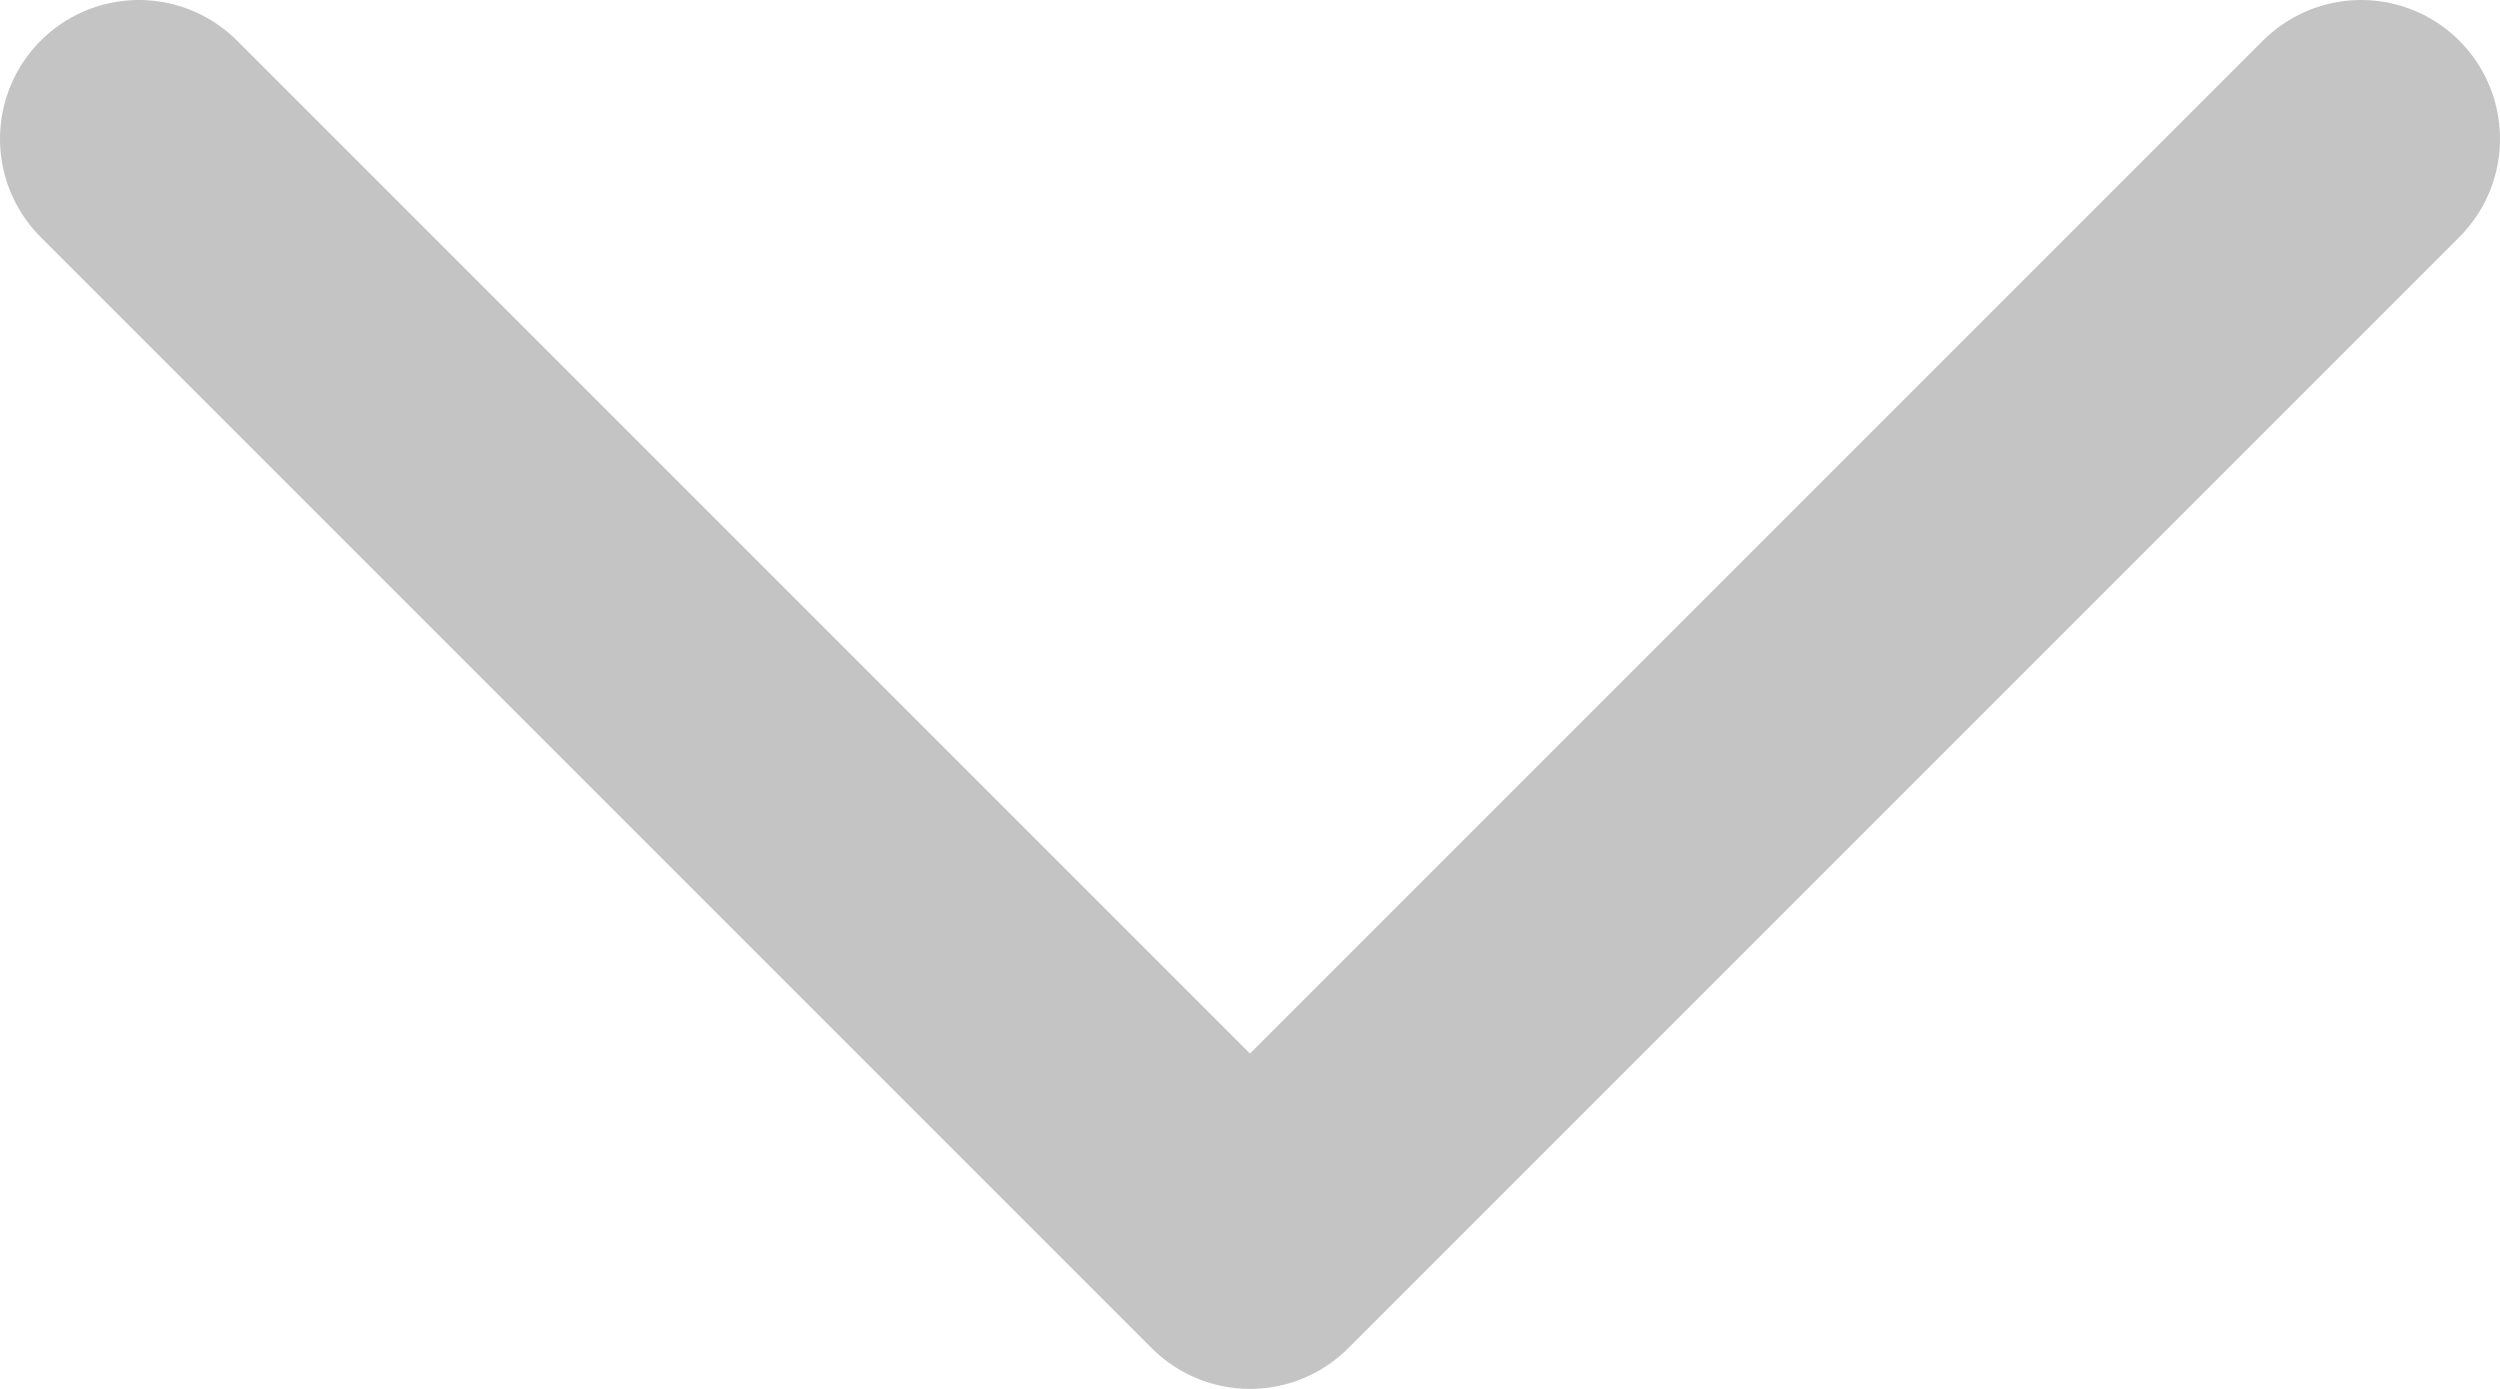
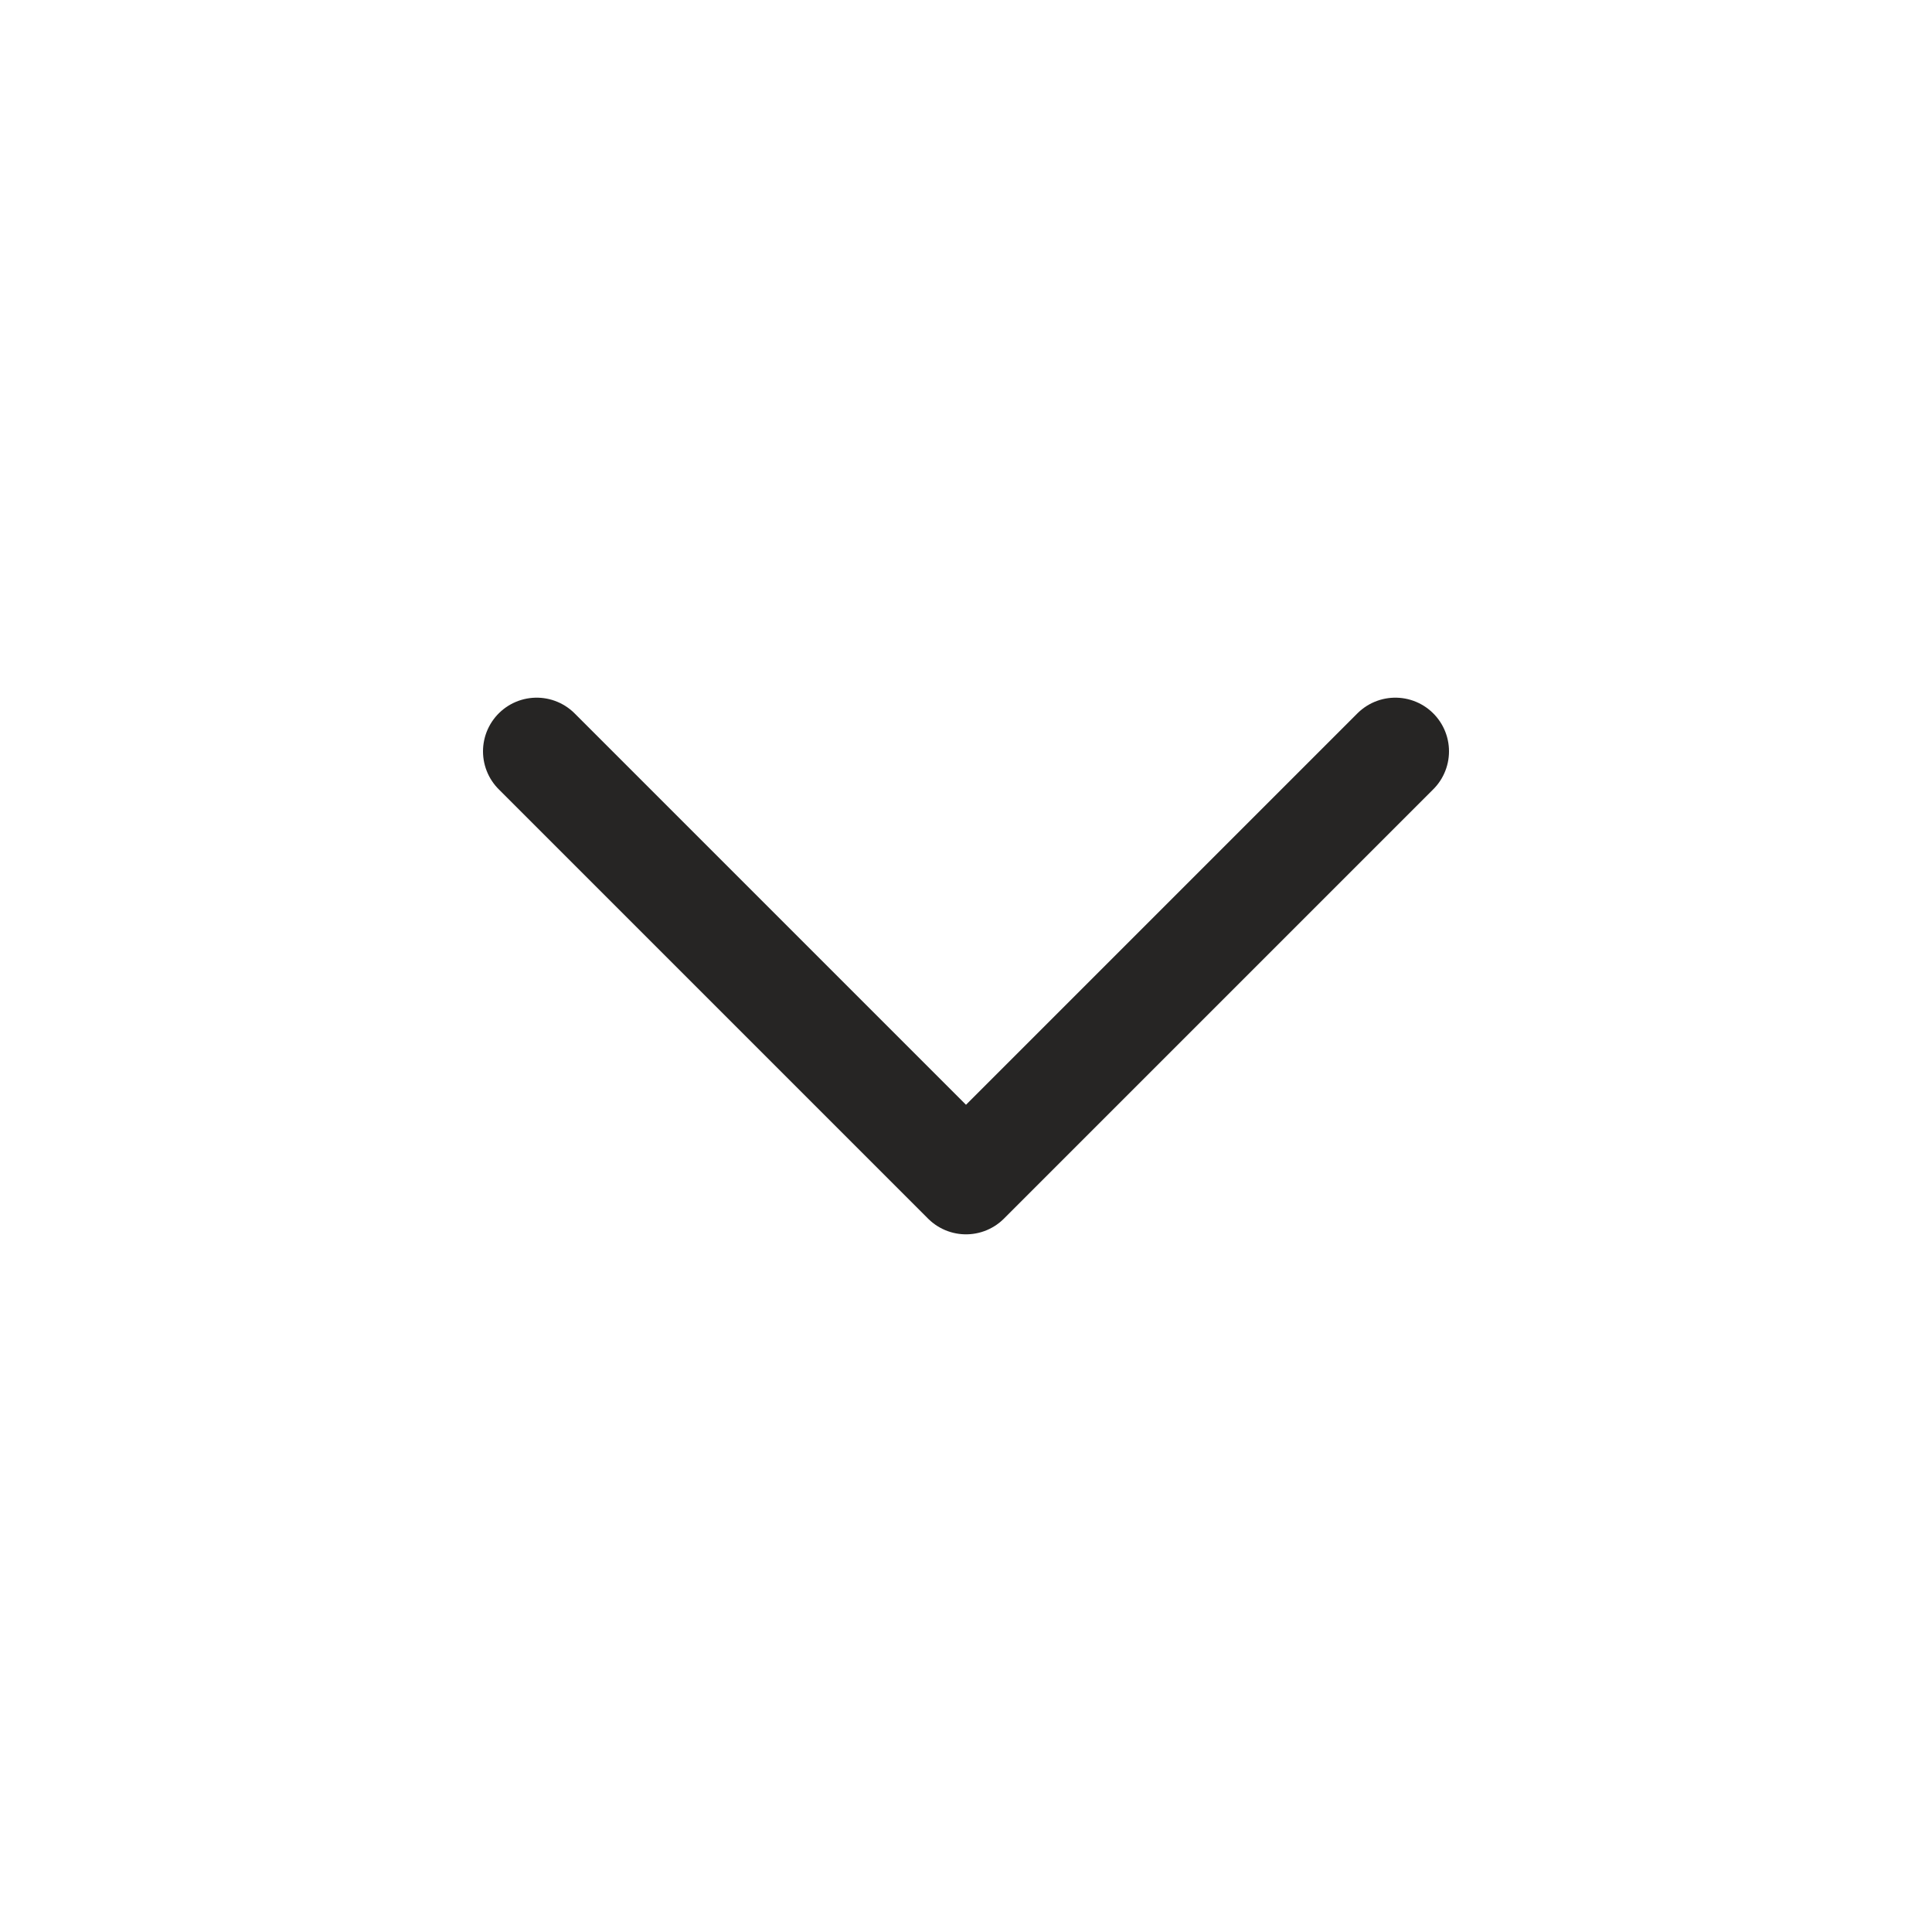
- <svg xmlns="http://www.w3.org/2000/svg" width="18" height="10" viewBox="0 0 18 10" fill="none">
-   <path d="M1 1L9 9L17 1" stroke="#C4C4C4" stroke-width="2" stroke-linecap="round" stroke-linejoin="round" />
+ <svg xmlns="http://www.w3.org/2000/svg" width="36" height="36" viewBox="0 0 36 36" fill="none">
+   <path d="M10 14L18 22L26 14" stroke="#262524" stroke-width="2" stroke-linecap="round" stroke-linejoin="round" />
</svg>
